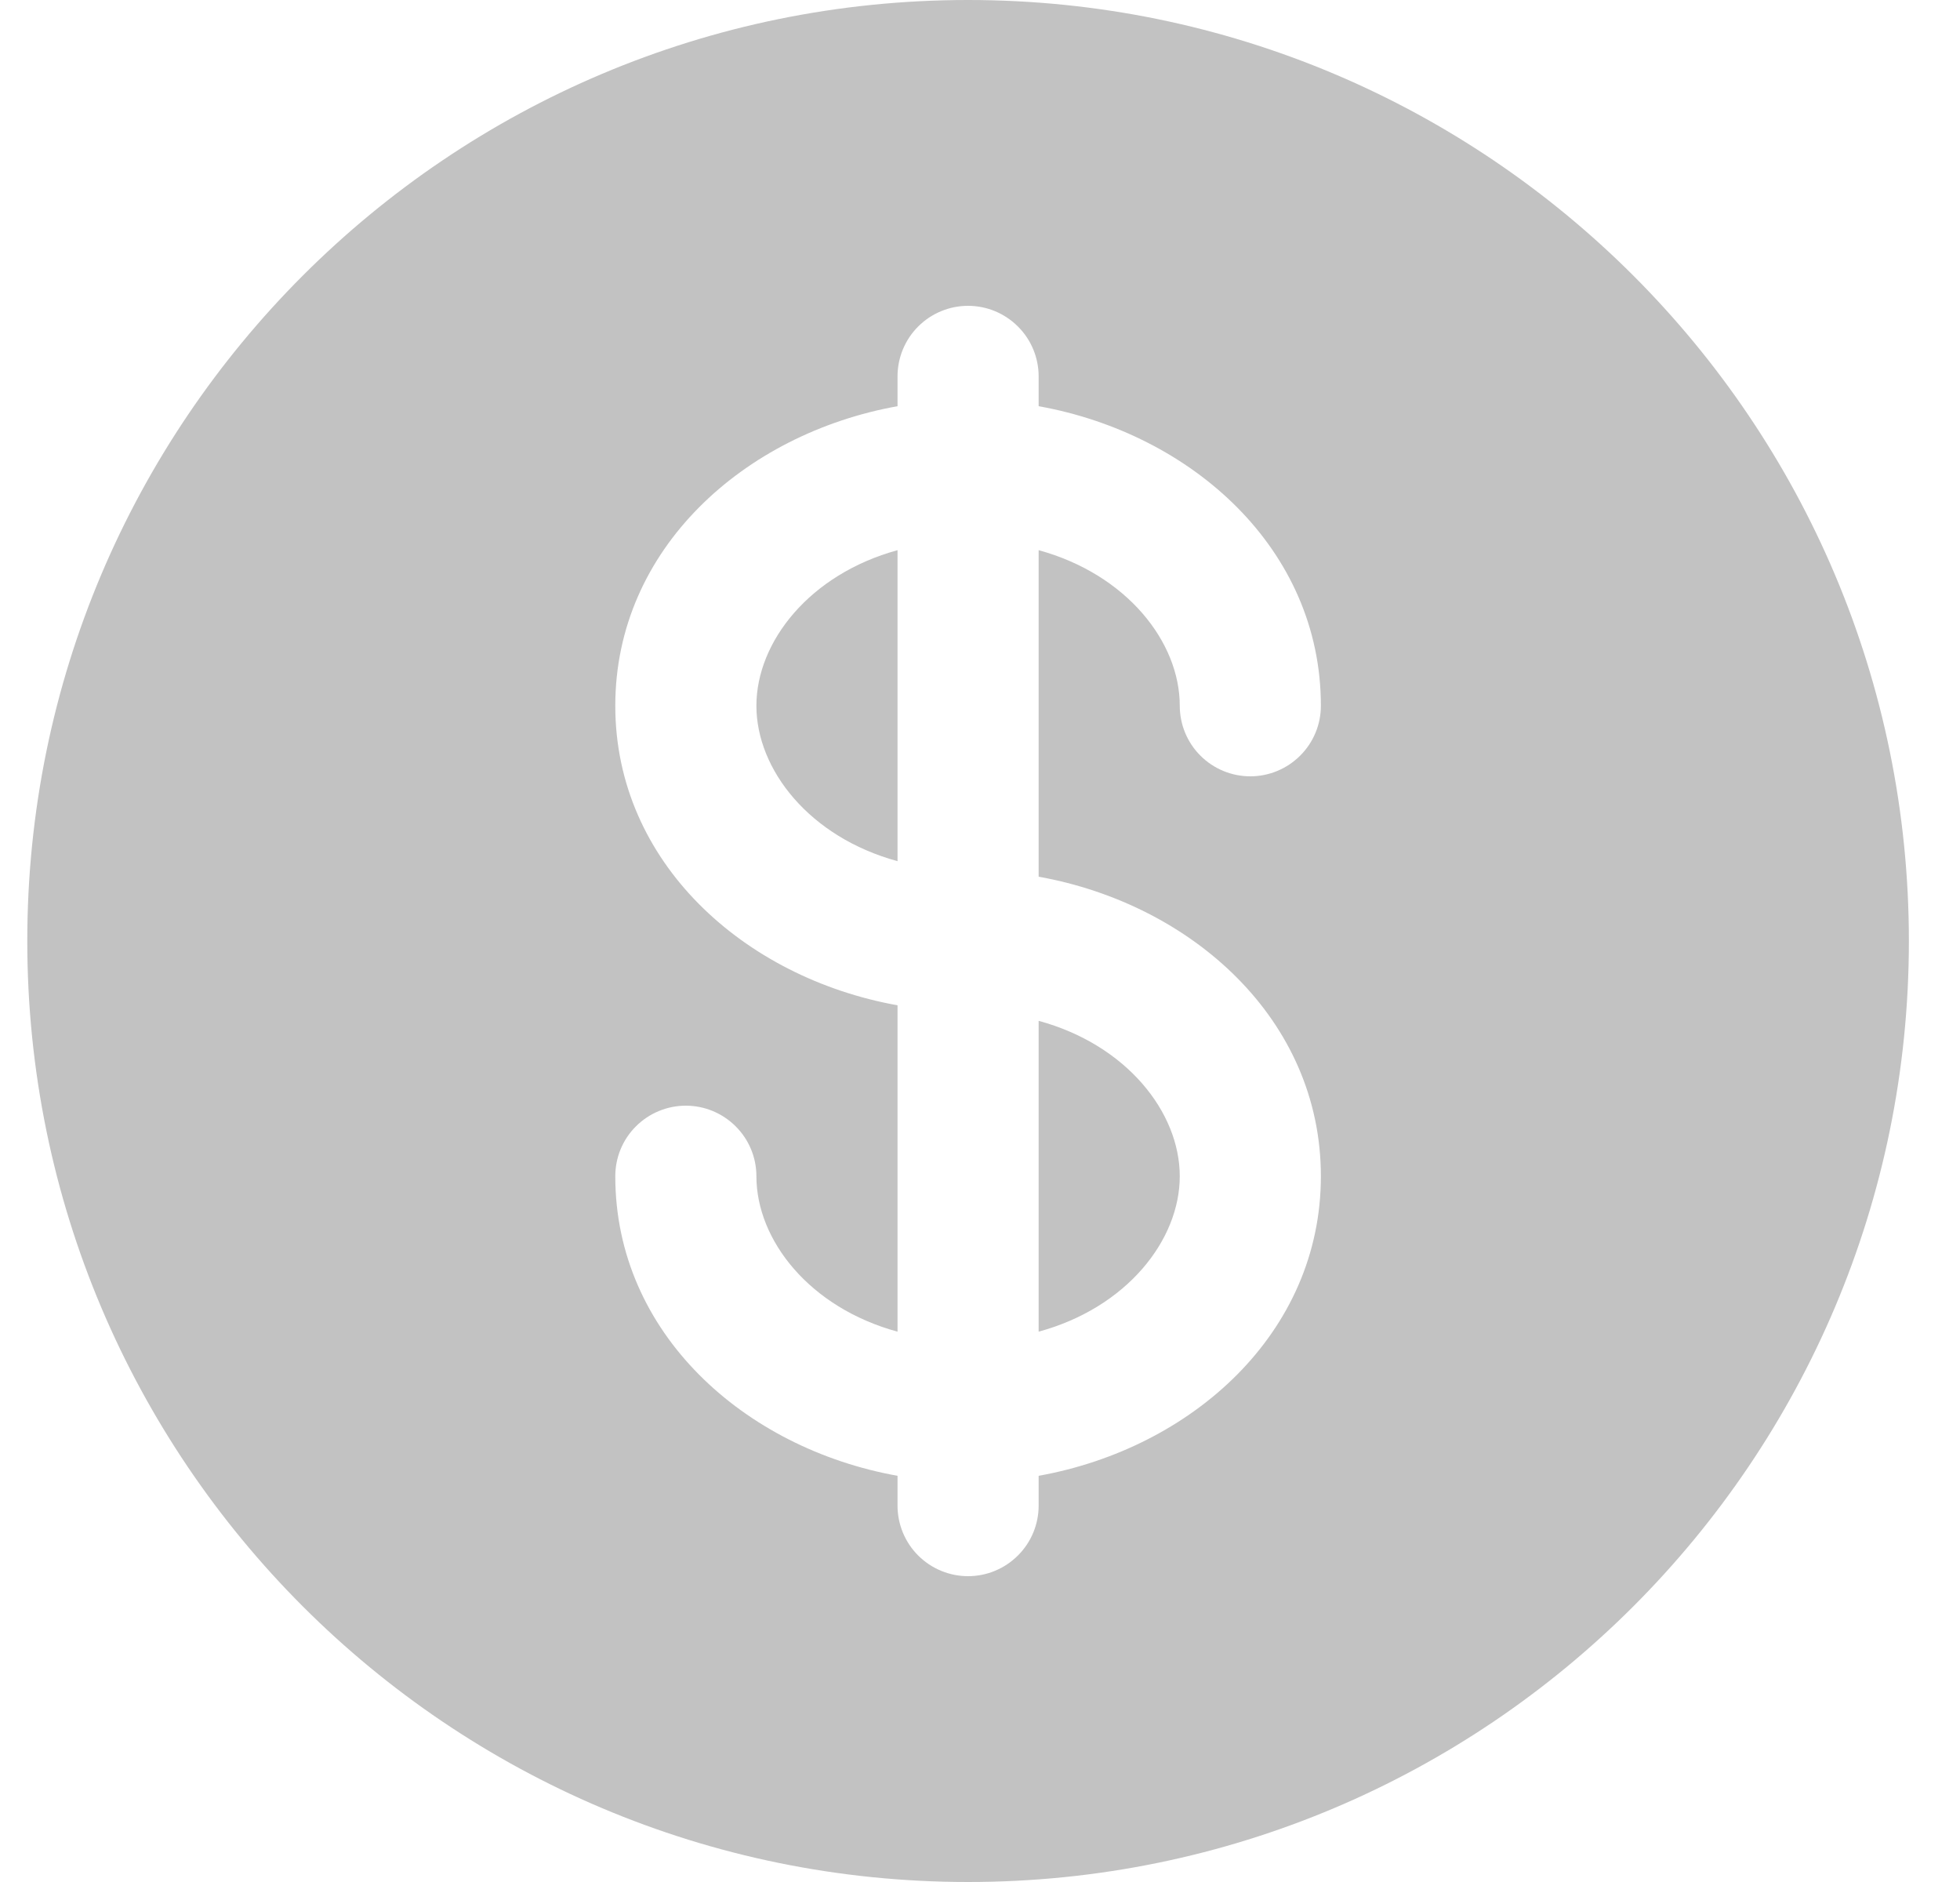
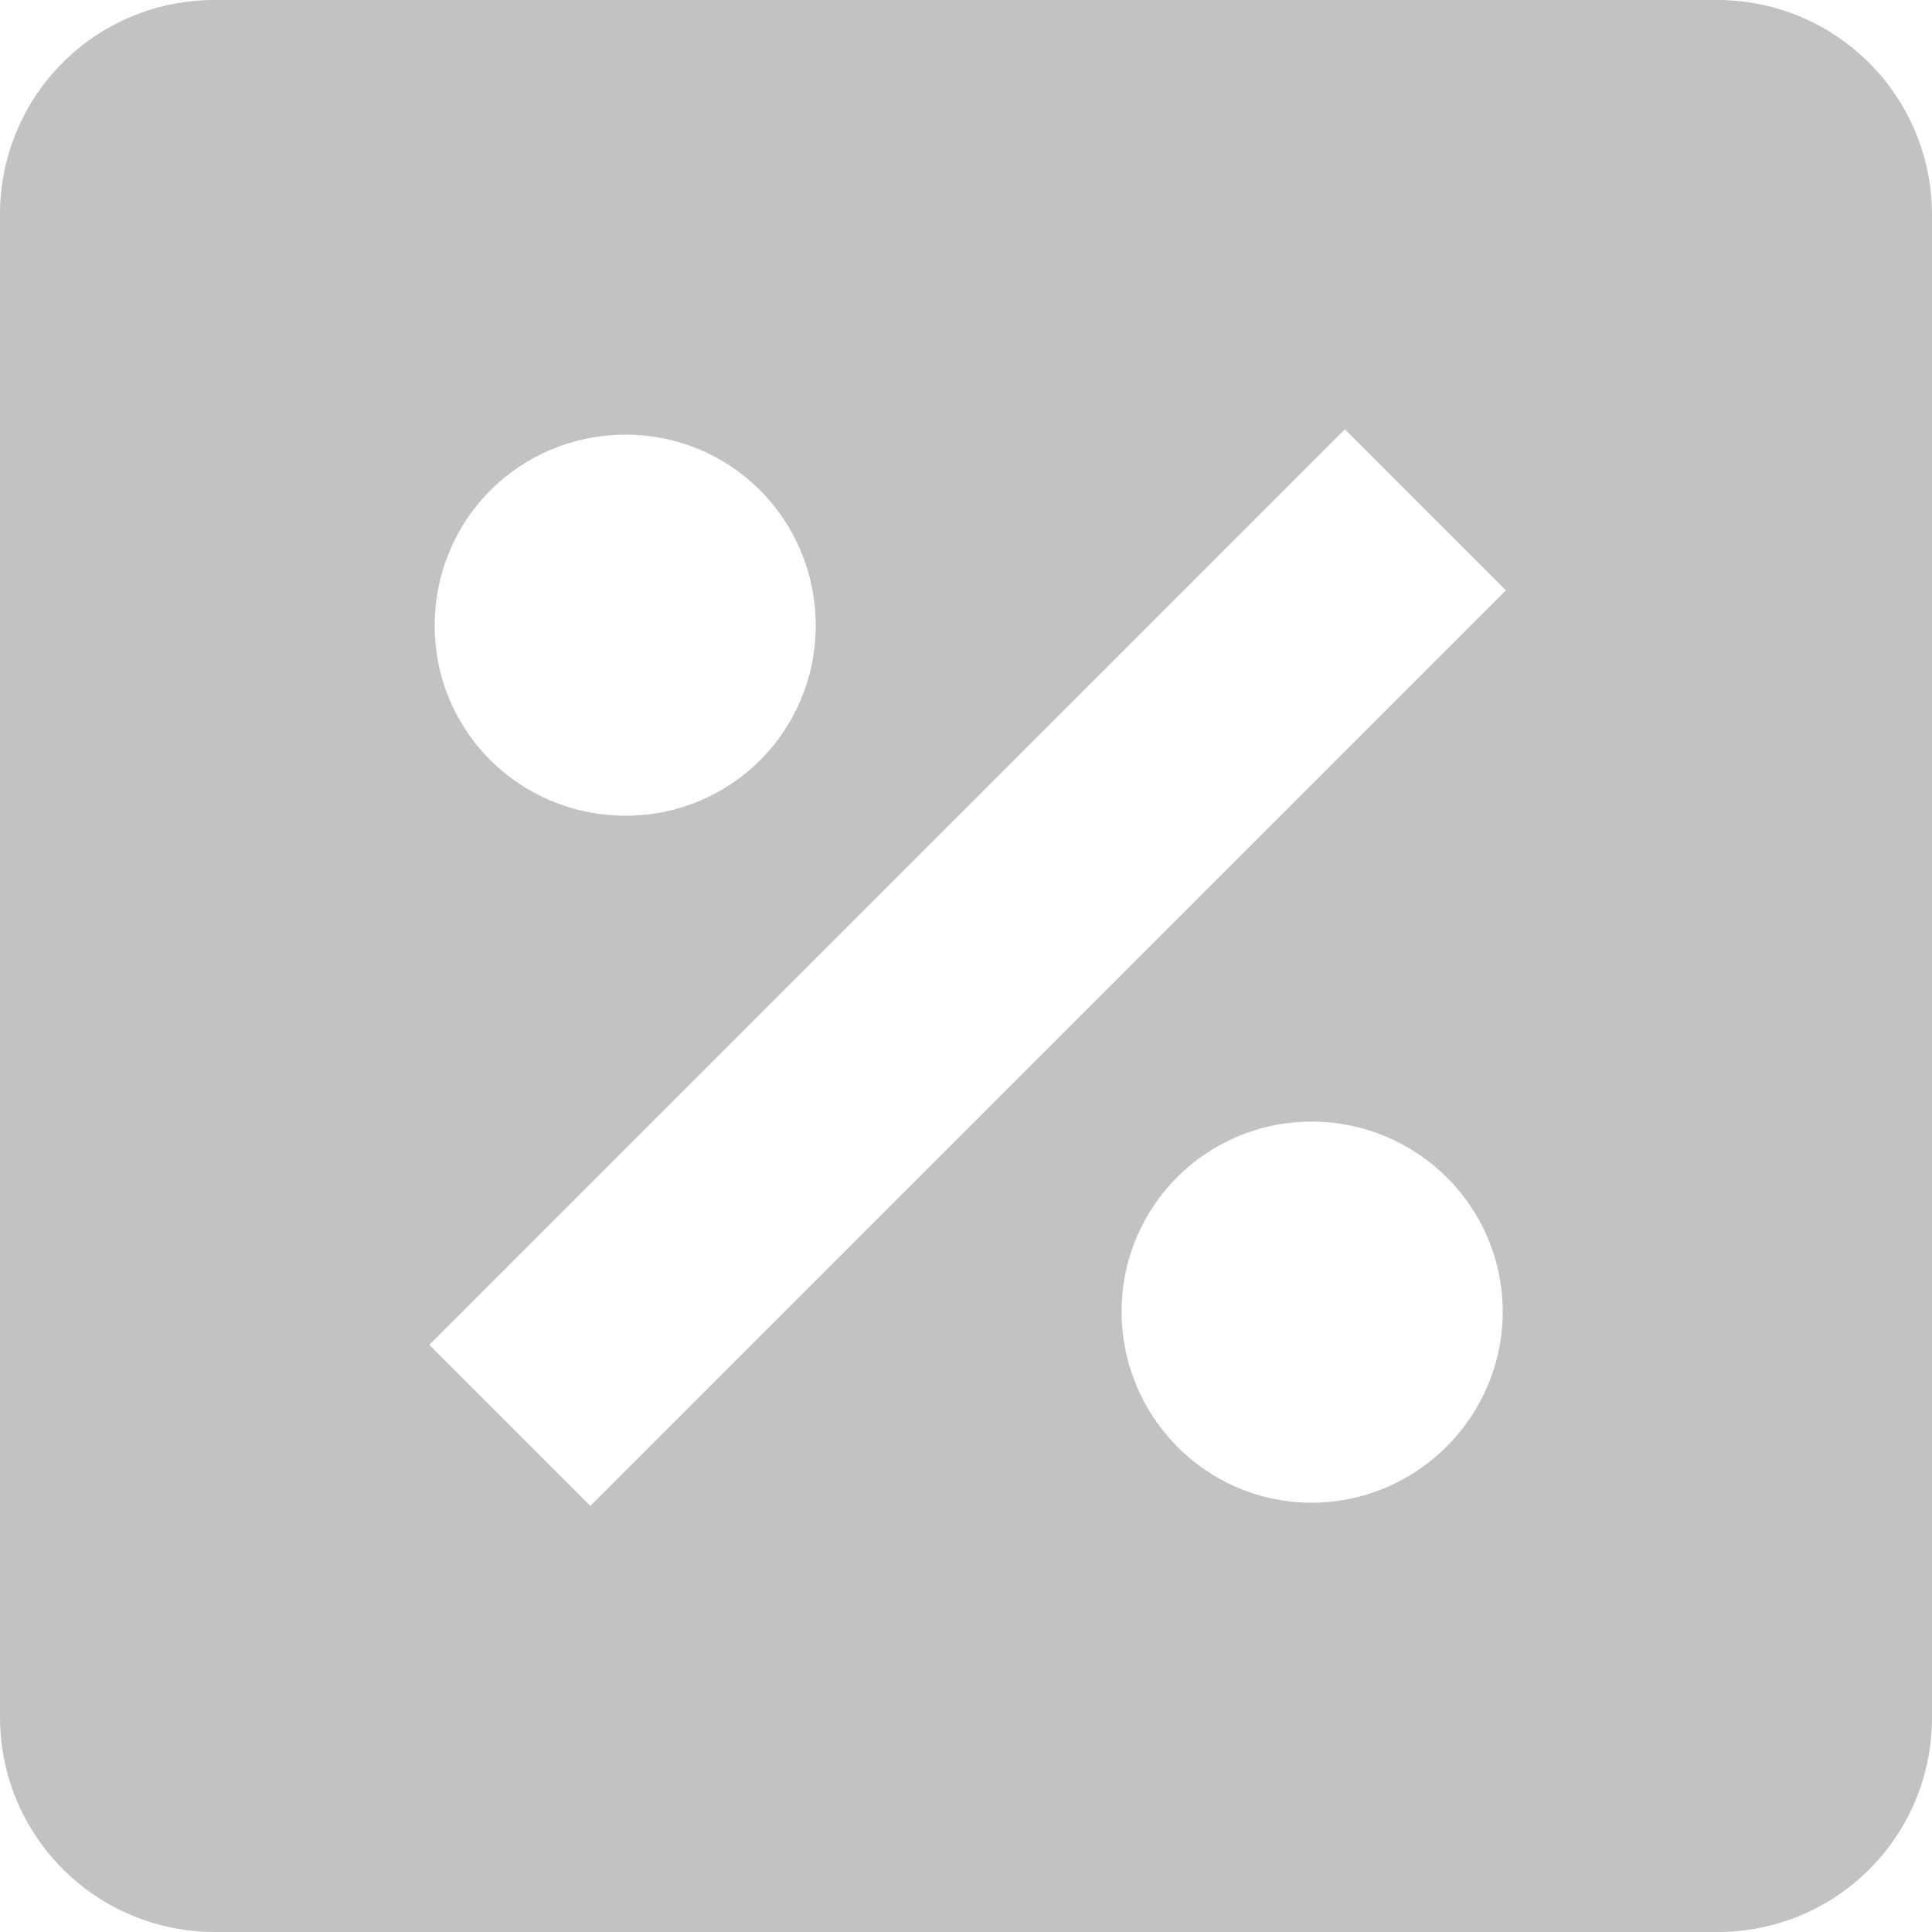
- <svg xmlns="http://www.w3.org/2000/svg" width="25" height="24" viewBox="0 0 25 24" fill="none">
-   <path d="M11.448 7.016C10.325 7.324 9.648 8.186 9.648 9C9.648 9.814 10.325 10.676 11.448 10.982V7.016ZM13.248 13.018V16.982C14.372 16.676 15.048 15.814 15.048 15C15.048 14.186 14.372 13.324 13.248 13.018Z" fill="#C2C2C2" />
-   <path fill-rule="evenodd" clip-rule="evenodd" d="M24.348 12C24.348 18.628 18.975 24 12.348 24C5.72 24 0.348 18.628 0.348 12C0.348 5.372 5.72 0 12.348 0C18.975 0 24.348 5.372 24.348 12ZM12.348 3.9C12.586 3.9 12.815 3.995 12.984 4.164C13.153 4.332 13.248 4.561 13.248 4.8V5.18C15.204 5.531 16.848 7.001 16.848 9C16.848 9.239 16.753 9.468 16.584 9.636C16.415 9.805 16.186 9.9 15.948 9.9C15.709 9.9 15.48 9.805 15.311 9.636C15.143 9.468 15.048 9.239 15.048 9C15.048 8.186 14.371 7.324 13.248 7.016V11.18C15.204 11.531 16.848 13.001 16.848 15C16.848 16.999 15.204 18.469 13.248 18.82V19.2C13.248 19.439 13.153 19.668 12.984 19.836C12.815 20.005 12.586 20.1 12.348 20.1C12.109 20.1 11.88 20.005 11.711 19.836C11.543 19.668 11.448 19.439 11.448 19.2V18.82C9.492 18.469 7.848 16.999 7.848 15C7.848 14.761 7.942 14.532 8.111 14.364C8.28 14.195 8.509 14.1 8.748 14.1C8.986 14.1 9.215 14.195 9.384 14.364C9.553 14.532 9.648 14.761 9.648 15C9.648 15.814 10.325 16.676 11.448 16.982V12.82C9.492 12.469 7.848 10.999 7.848 9C7.848 7.001 9.492 5.531 11.448 5.18V4.8C11.448 4.561 11.543 4.332 11.711 4.164C11.88 3.995 12.109 3.9 12.348 3.9Z" fill="#C2C2C2" />
+ <svg xmlns="http://www.w3.org/2000/svg" width="24" height="24" viewBox="0 0 24 24" fill="none">
+   <path d="M21.333 0H2.667C1.187 0 0 1.187 0 2.667V21.333C0 22.041 0.281 22.719 0.781 23.219C1.281 23.719 1.959 24 2.667 24H21.333C22.813 24 24 22.813 24 21.333V2.667C24 1.959 23.719 1.281 23.219 0.781C22.719 0.281 22.041 0 21.333 0ZM7.773 5.4C9.08 5.4 10.133 6.453 10.133 7.773C10.133 9.08 9.08 10.133 7.773 10.133C6.453 10.133 5.4 9.08 5.4 7.773C5.4 6.453 6.453 5.4 7.773 5.4ZM16.293 18.667C14.987 18.667 13.933 17.6 13.933 16.293C13.933 14.987 14.987 13.933 16.293 13.933C17.6 13.933 18.667 14.987 18.667 16.293C18.667 17.6 17.6 18.667 16.293 18.667ZM7.333 18.707L5.333 16.707L16.707 5.333L18.707 7.333L7.333 18.707Z" fill="#C2C2C2" />
</svg>
